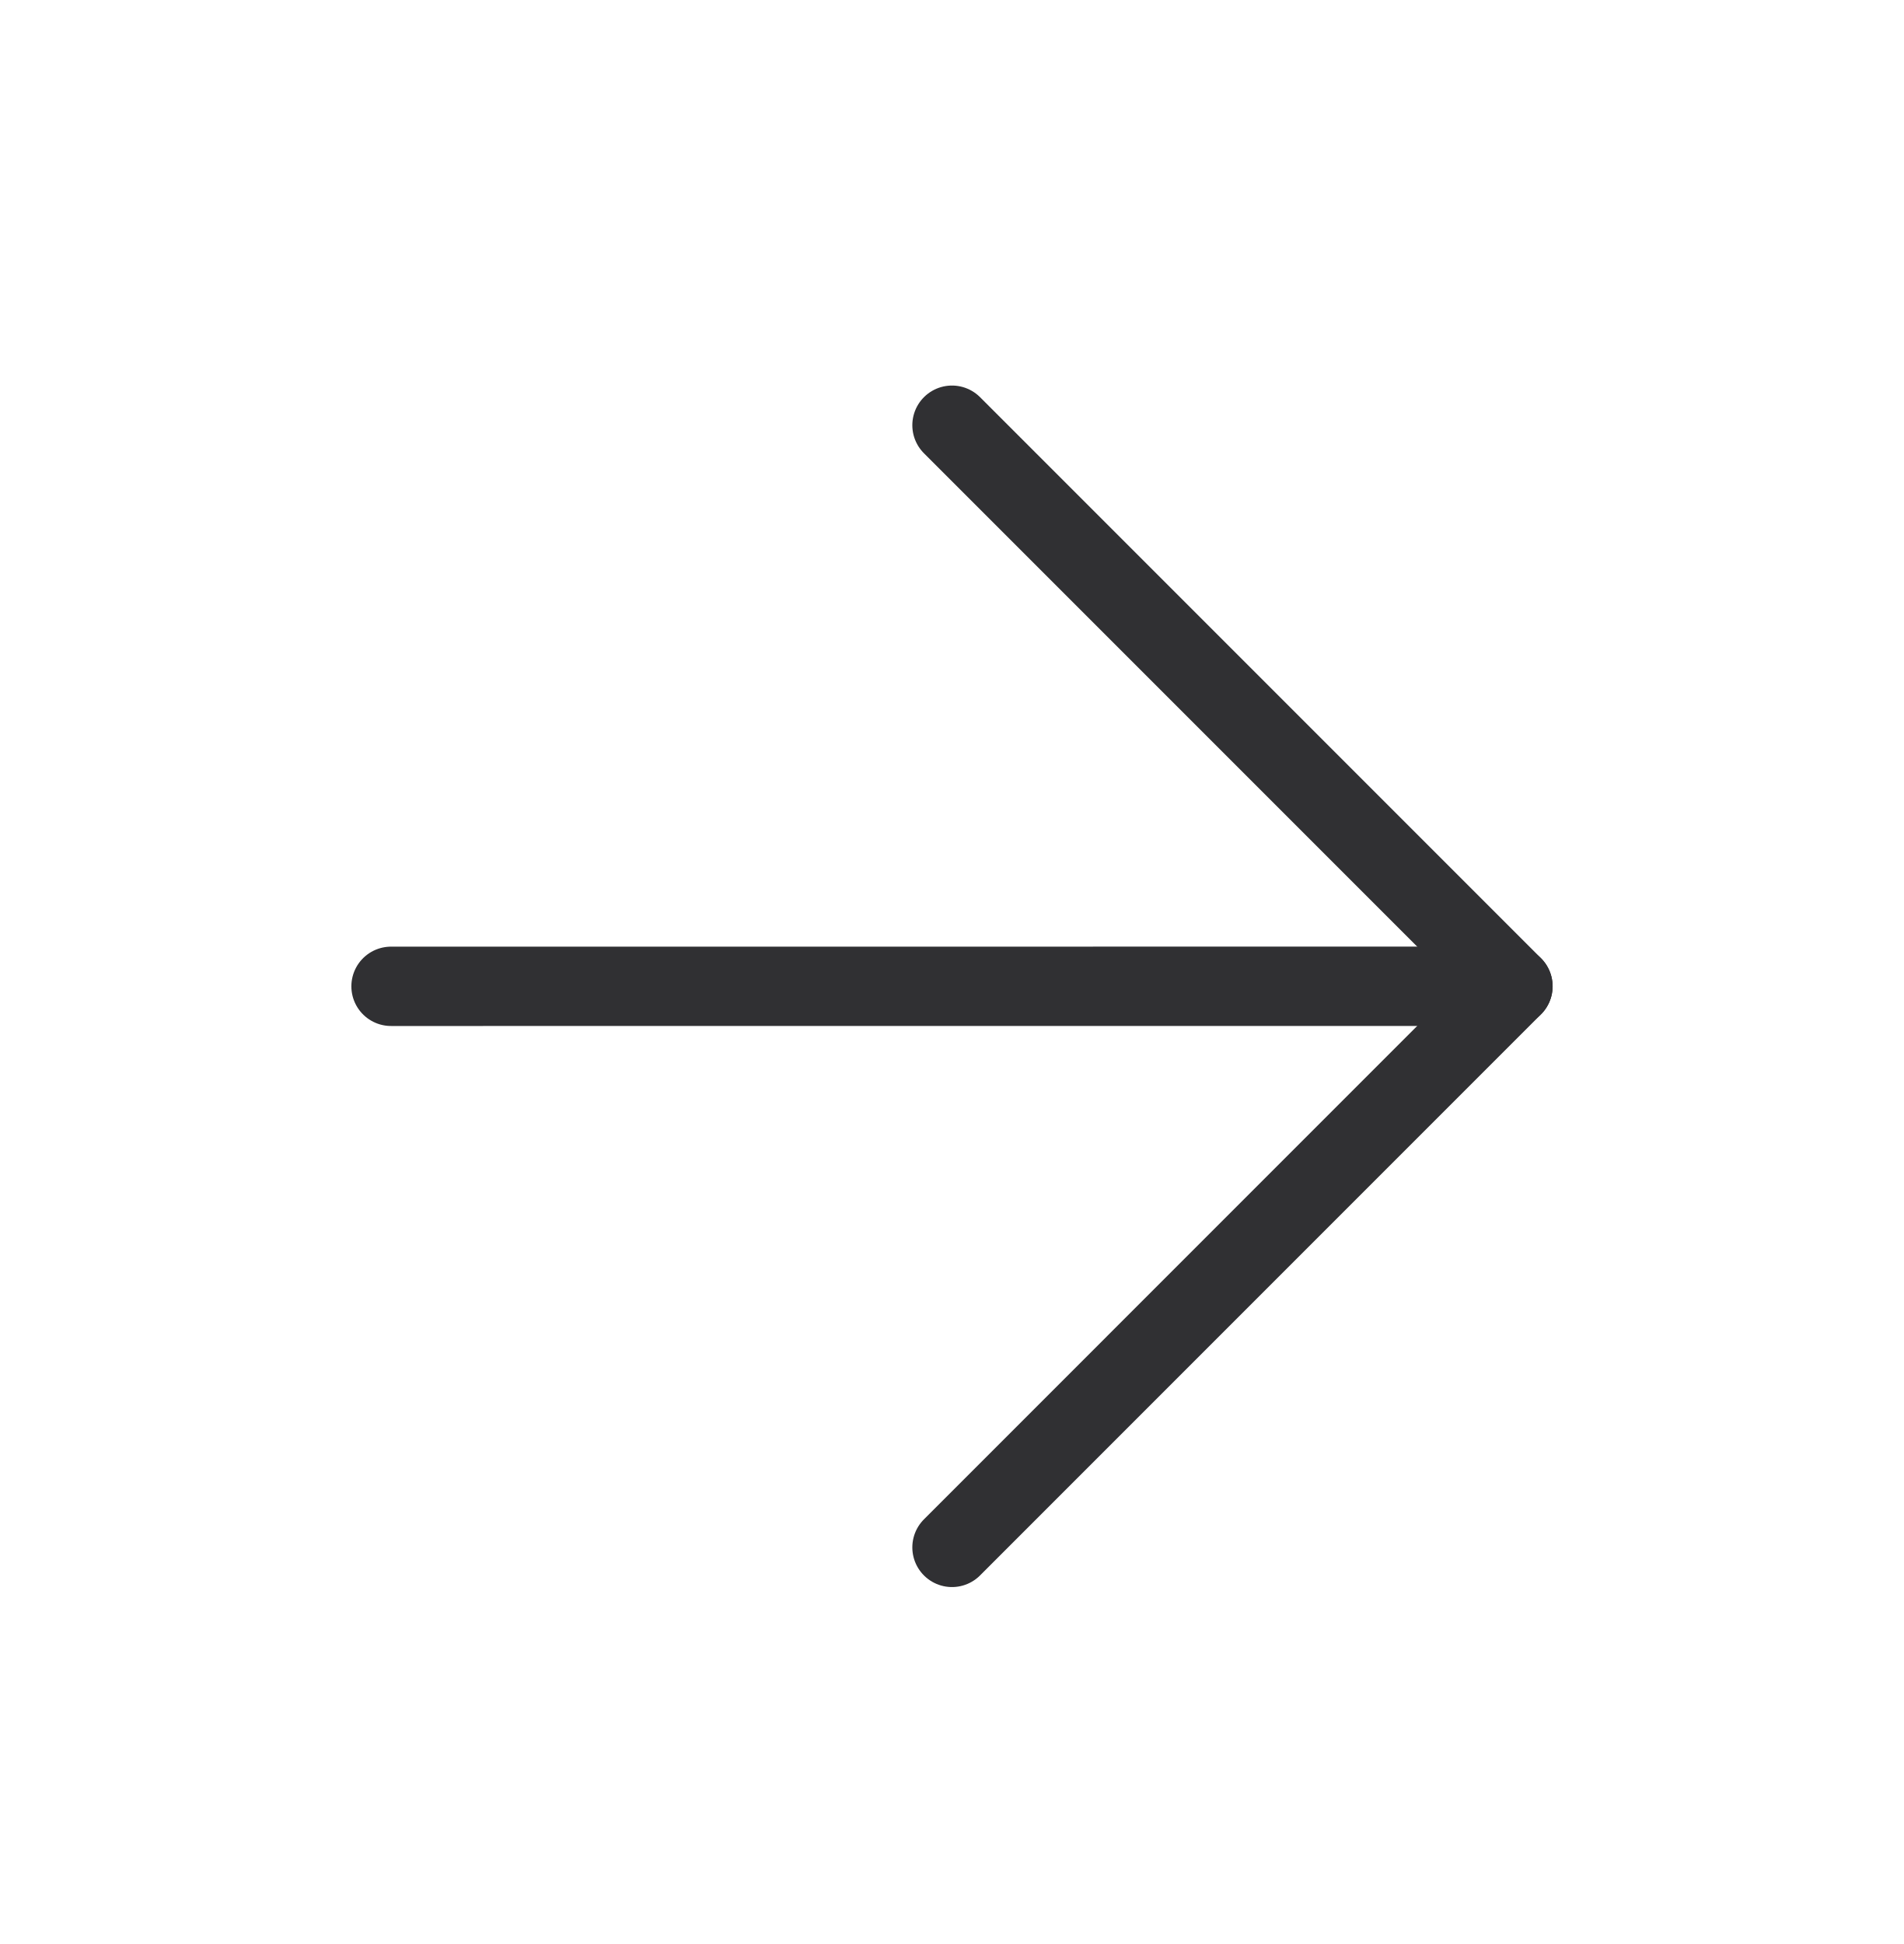
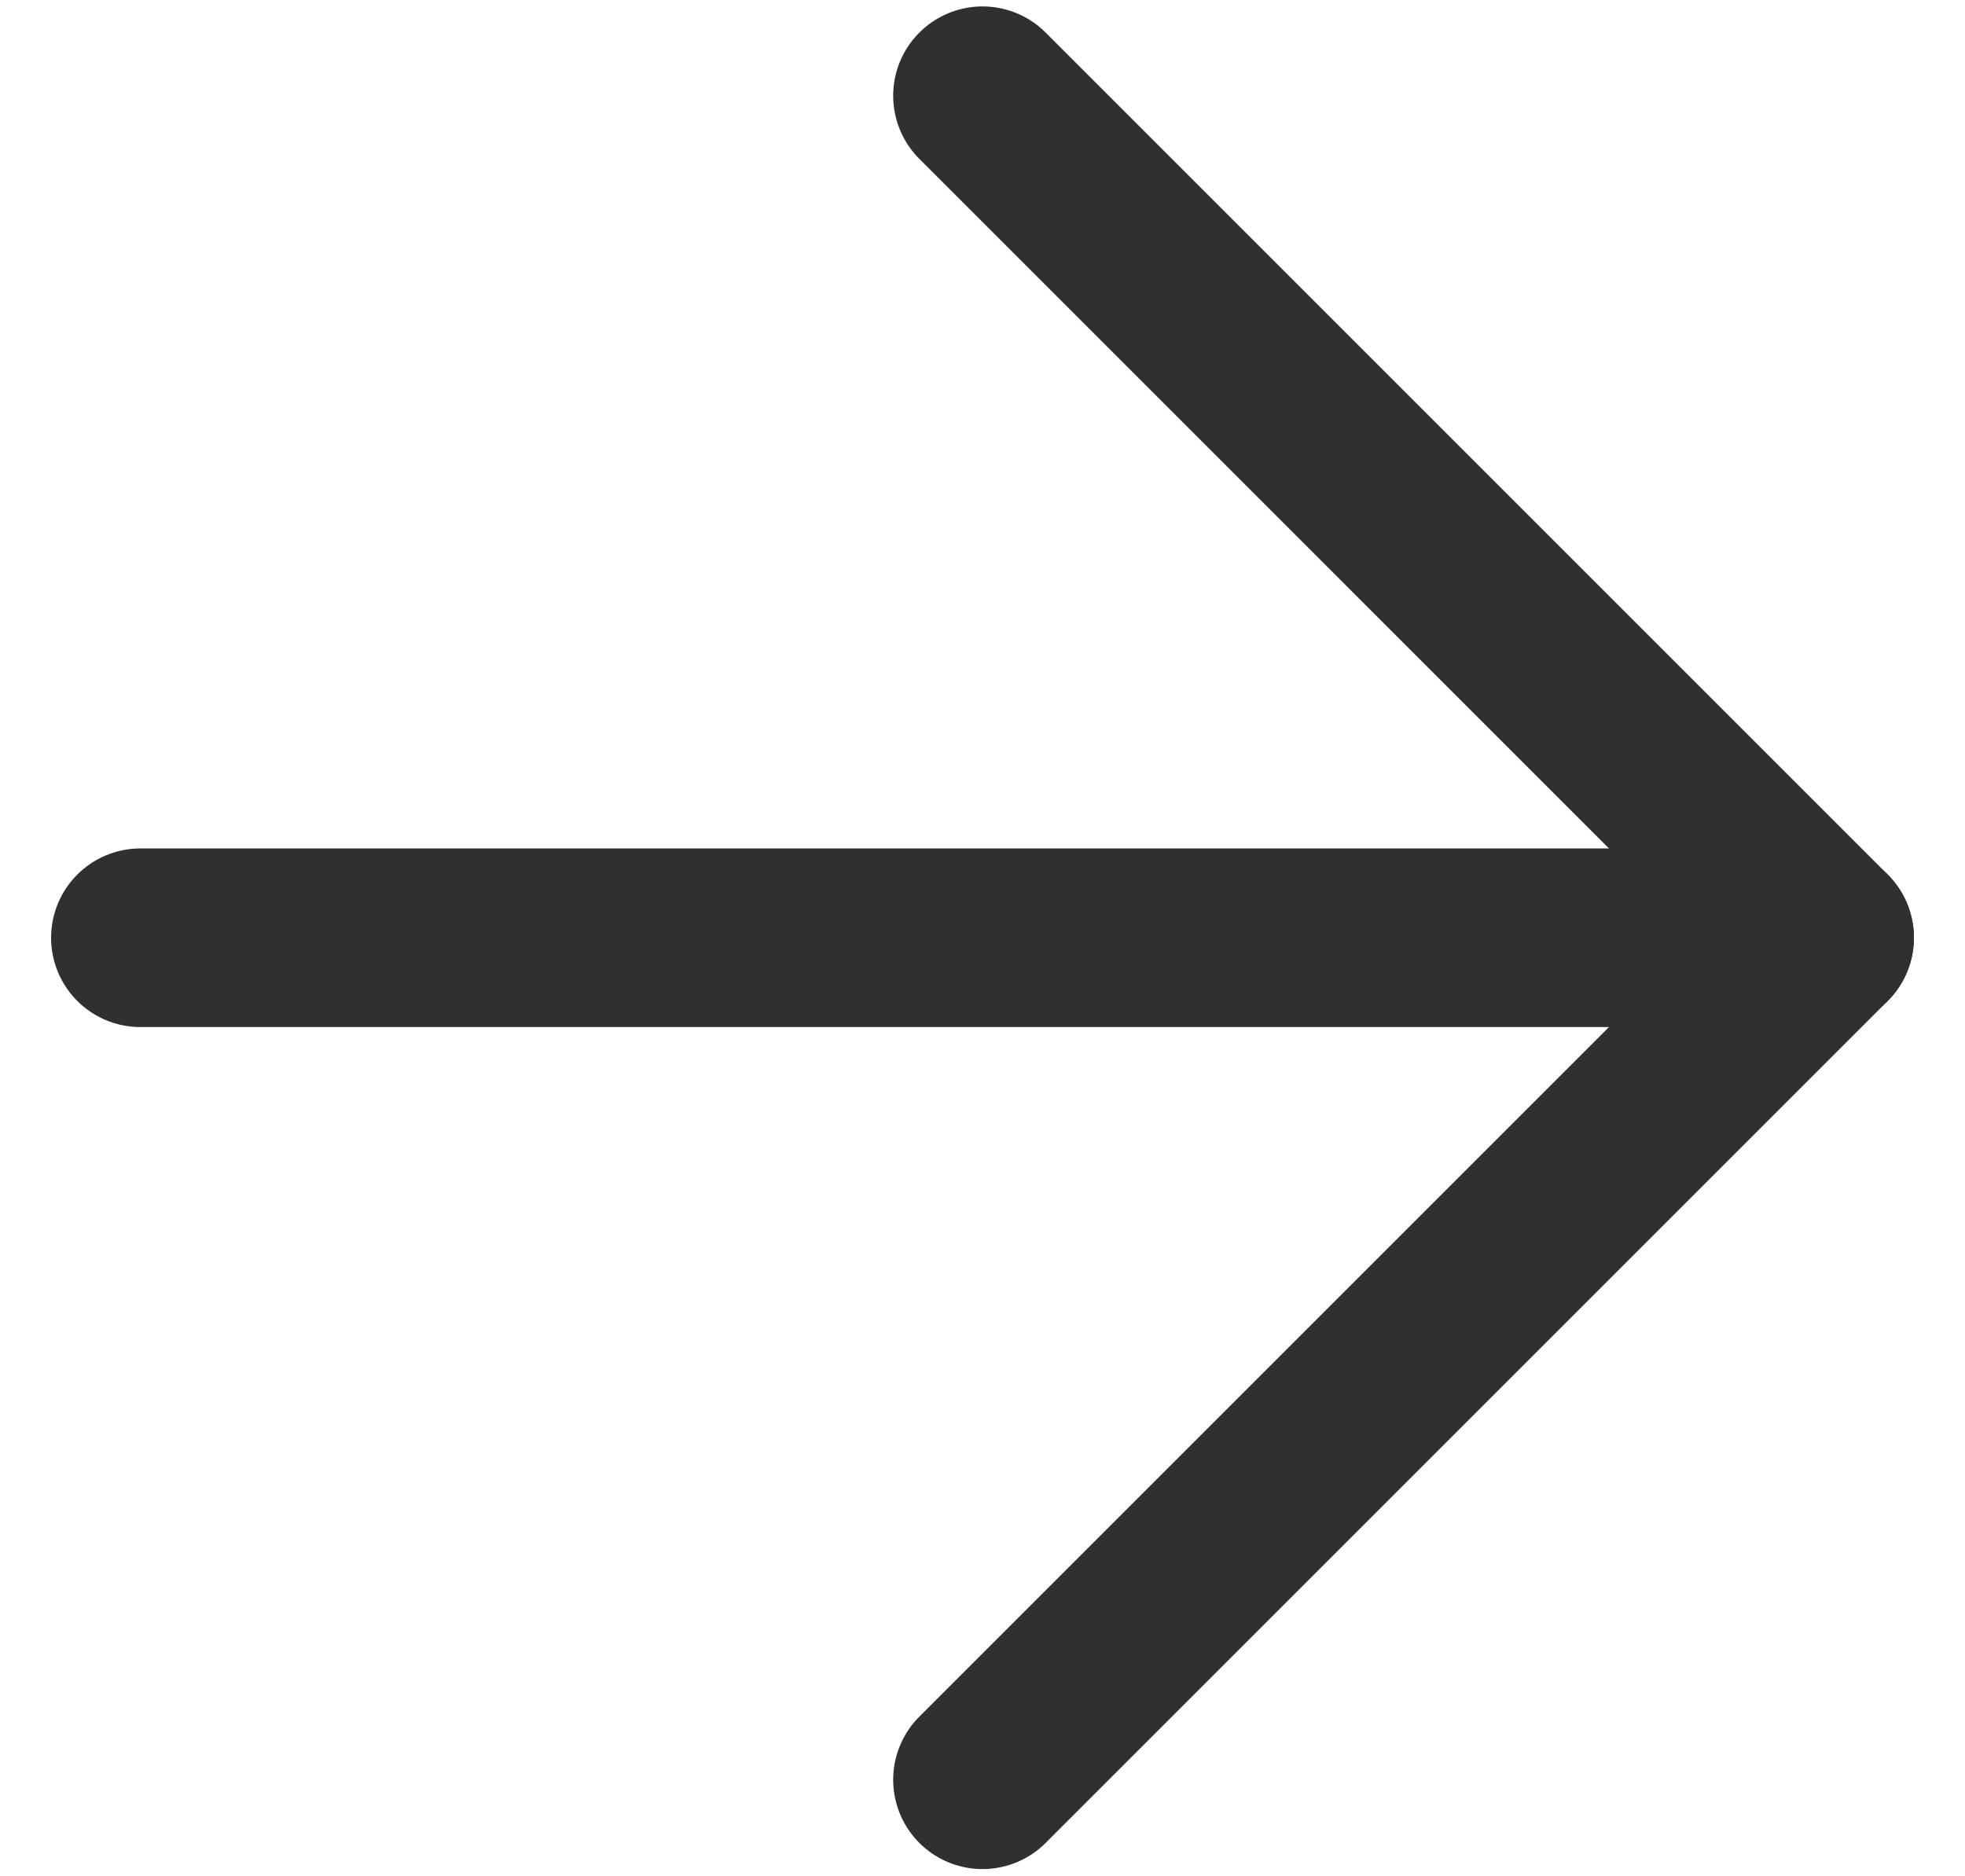
- <svg xmlns="http://www.w3.org/2000/svg" width="48" height="49" viewBox="0 0 48 49" fill="none">
-   <path d="M9.858 24.861L38.142 24.86" stroke="#303033" stroke-width="2" stroke-linecap="round" stroke-linejoin="round" />
-   <path d="M24 10.718L38.142 24.86L24 39.003" stroke="#303033" stroke-width="2" stroke-linecap="round" stroke-linejoin="round" />
+ <svg xmlns="http://www.w3.org/2000/svg" width="22" height="21" viewBox="0 0 22 21" fill="none">
+   <g id="Group 1180">
+     <path id="Vector" d="M1.572 10.5H20.428" stroke="#303033" stroke-width="2" stroke-linecap="round" stroke-linejoin="round" />
+     <path id="Vector_2" d="M11 19.928L20.428 10.5L11 1.072" stroke="#303033" stroke-width="2" stroke-linecap="round" stroke-linejoin="round" />
+   </g>
</svg>
